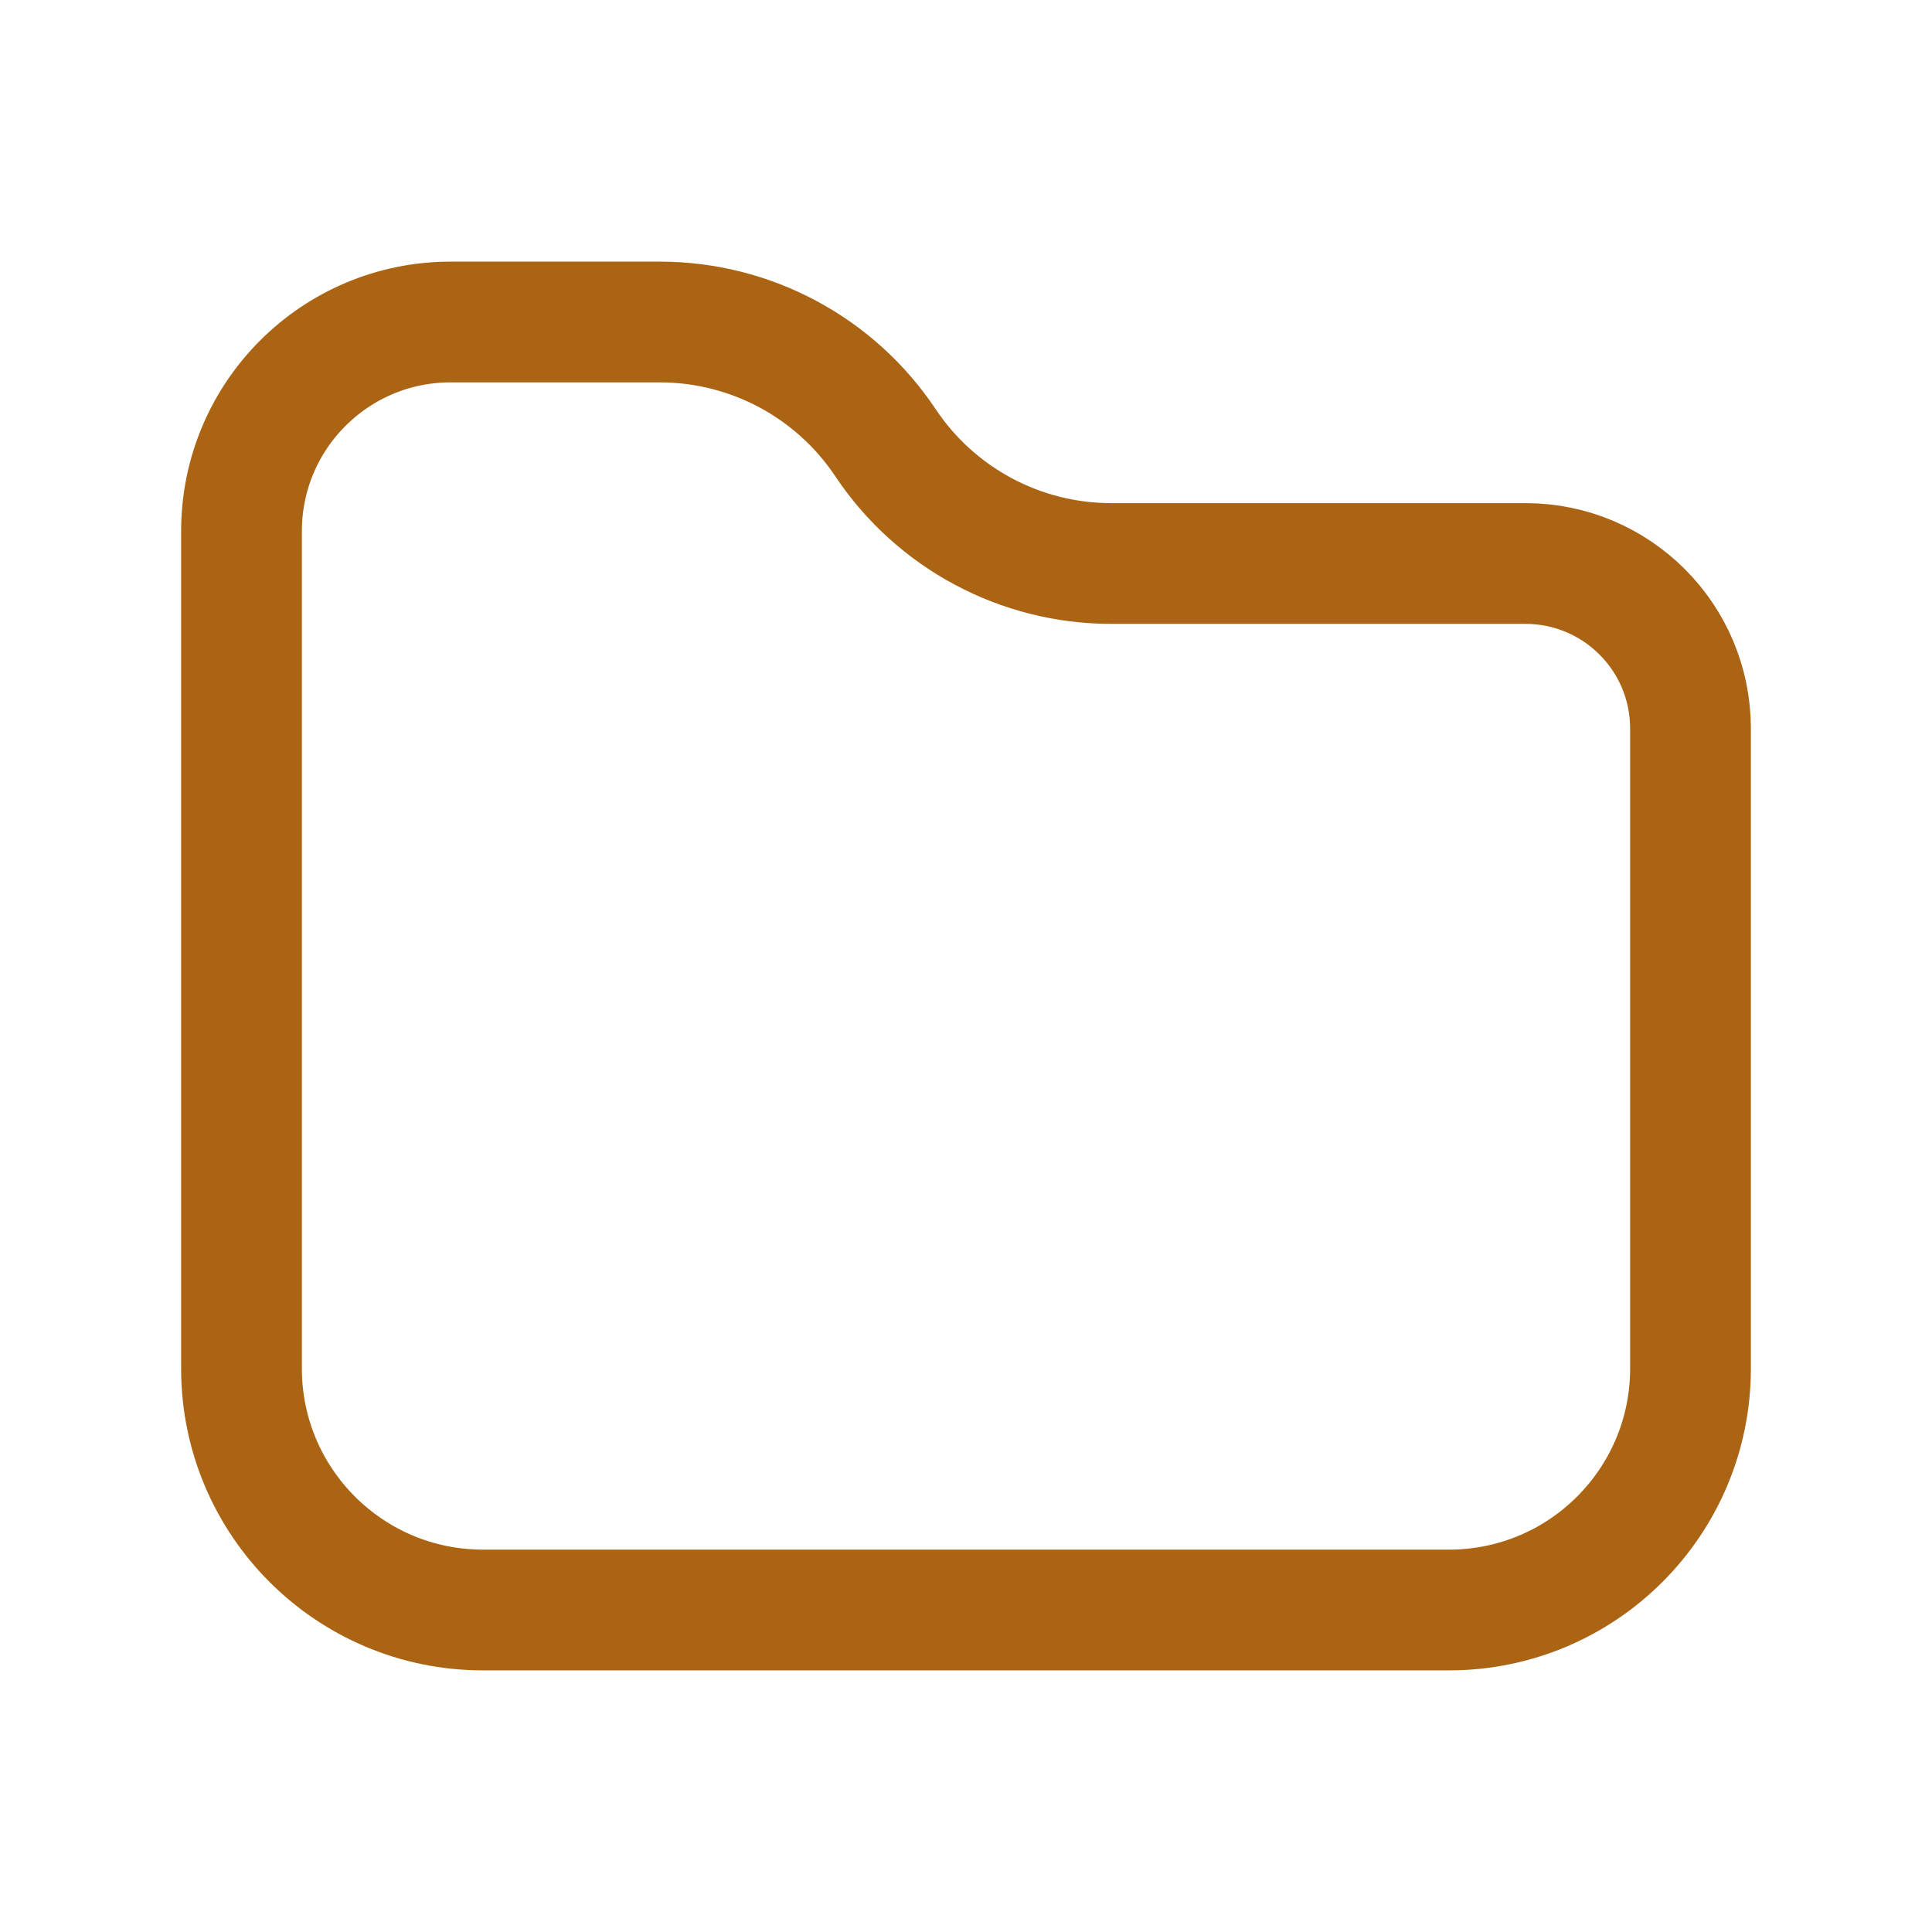
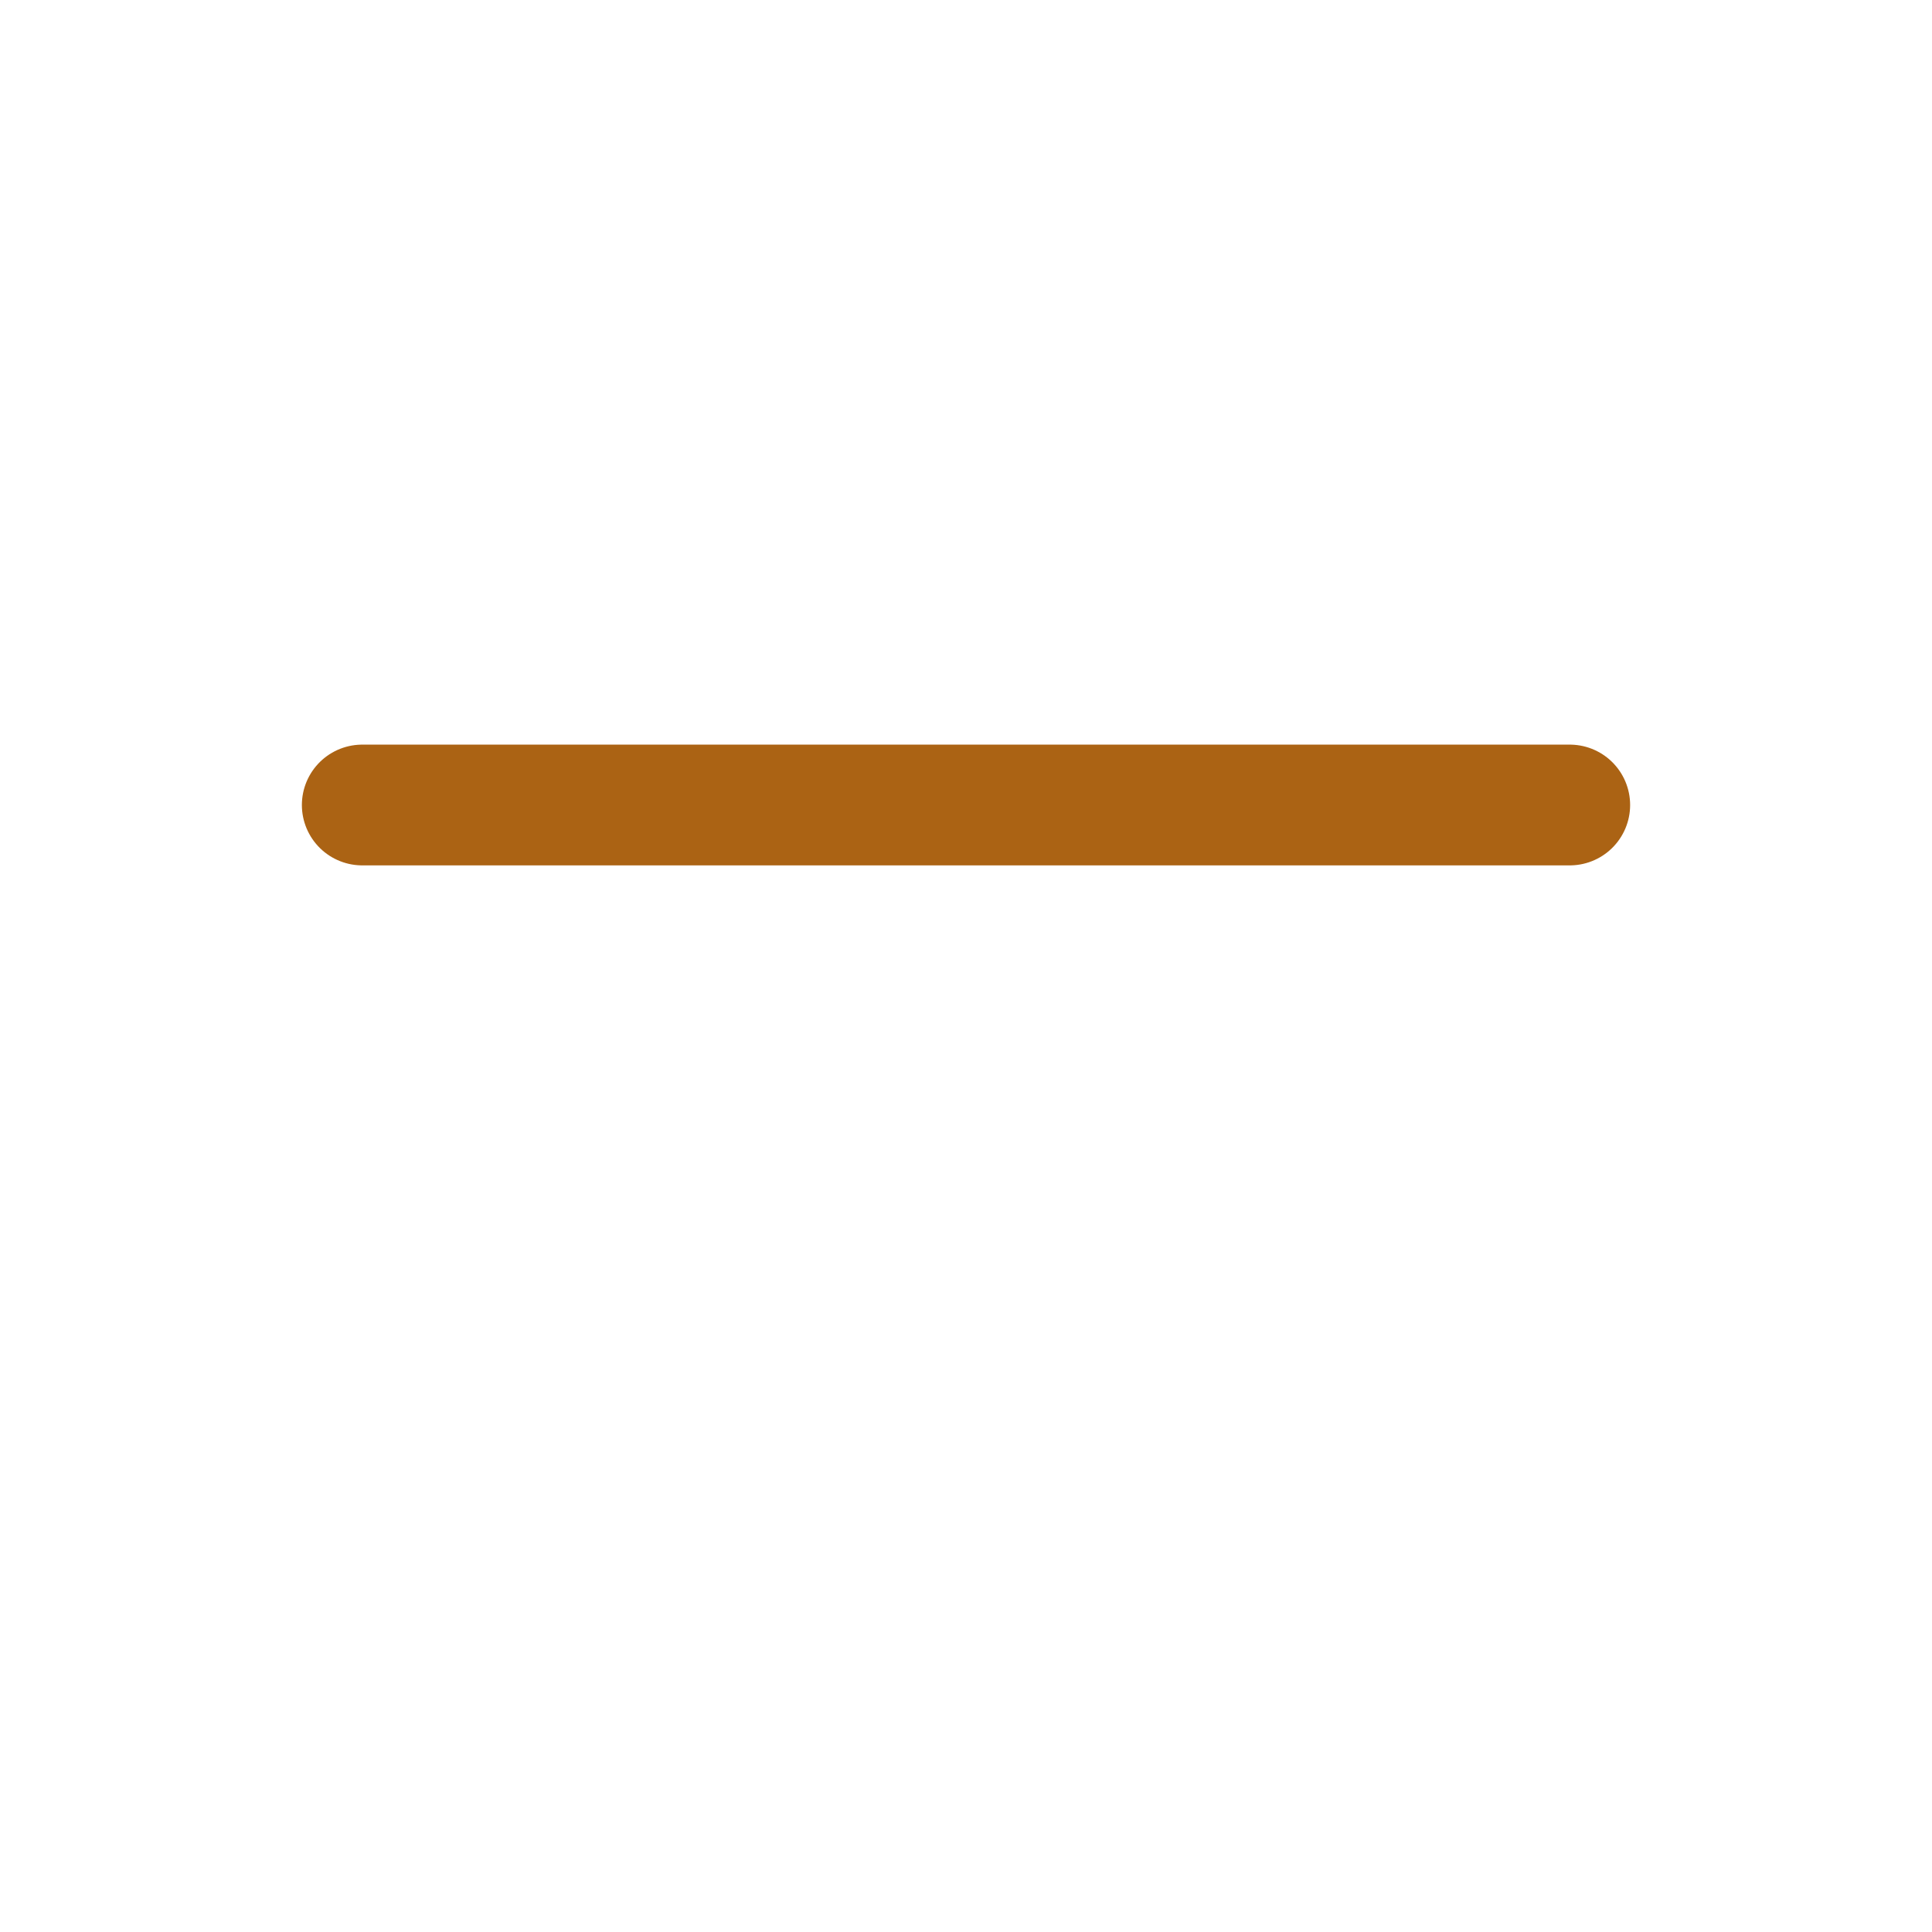
<svg xmlns="http://www.w3.org/2000/svg" width="24" height="24" viewBox="0 0 24 24" fill="none">
-   <g transform="translate(-284 -196)">
-     <path d="M305 213V205.05C305 203.918 304.082 203 302.95 203H297.803C296.677 203 295.625 202.437 295 201.5C294.375 200.563 293.323 200 292.197 200H289.598C288.163 200 287 201.163 287 202.598V213C287 214.657 288.343 216 290 216H302C303.657 216 305 214.657 305 213Z" stroke="#AB6314" stroke-width="1.5" stroke-linecap="round" stroke-linejoin="round" />
-     <path d="M305 213V205C305 203.895 304.105 203 303 203H296H289C287.895 203 287 203.895 287 205V213C287 214.657 288.343 216 290 216H302C303.657 216 305 214.657 305 213Z" stroke="none" stroke-width="1.5" stroke-linecap="round" stroke-linejoin="round" />
+   <g transform="translate(-240 -196)">
+     <path d="M261 213V205.541C261 204.138 259.862 203 258.459 203H253.803C252.677 203 251.625 202.437 251 201.5C250.375 200.563 249.323 200 248.197 200H245.598C244.163 200 243 201.163 243 202.598V213C243 214.657 244.343 216 246 216H258C259.657 216 261 214.657 261 213Z" stroke="none" stroke-width="1.5" stroke-linecap="round" stroke-linejoin="round" />
+     <path d="M244.5 206H259.5" stroke="#AB6314" stroke-width="1.5" stroke-linecap="round" />
  </g>
</svg>
